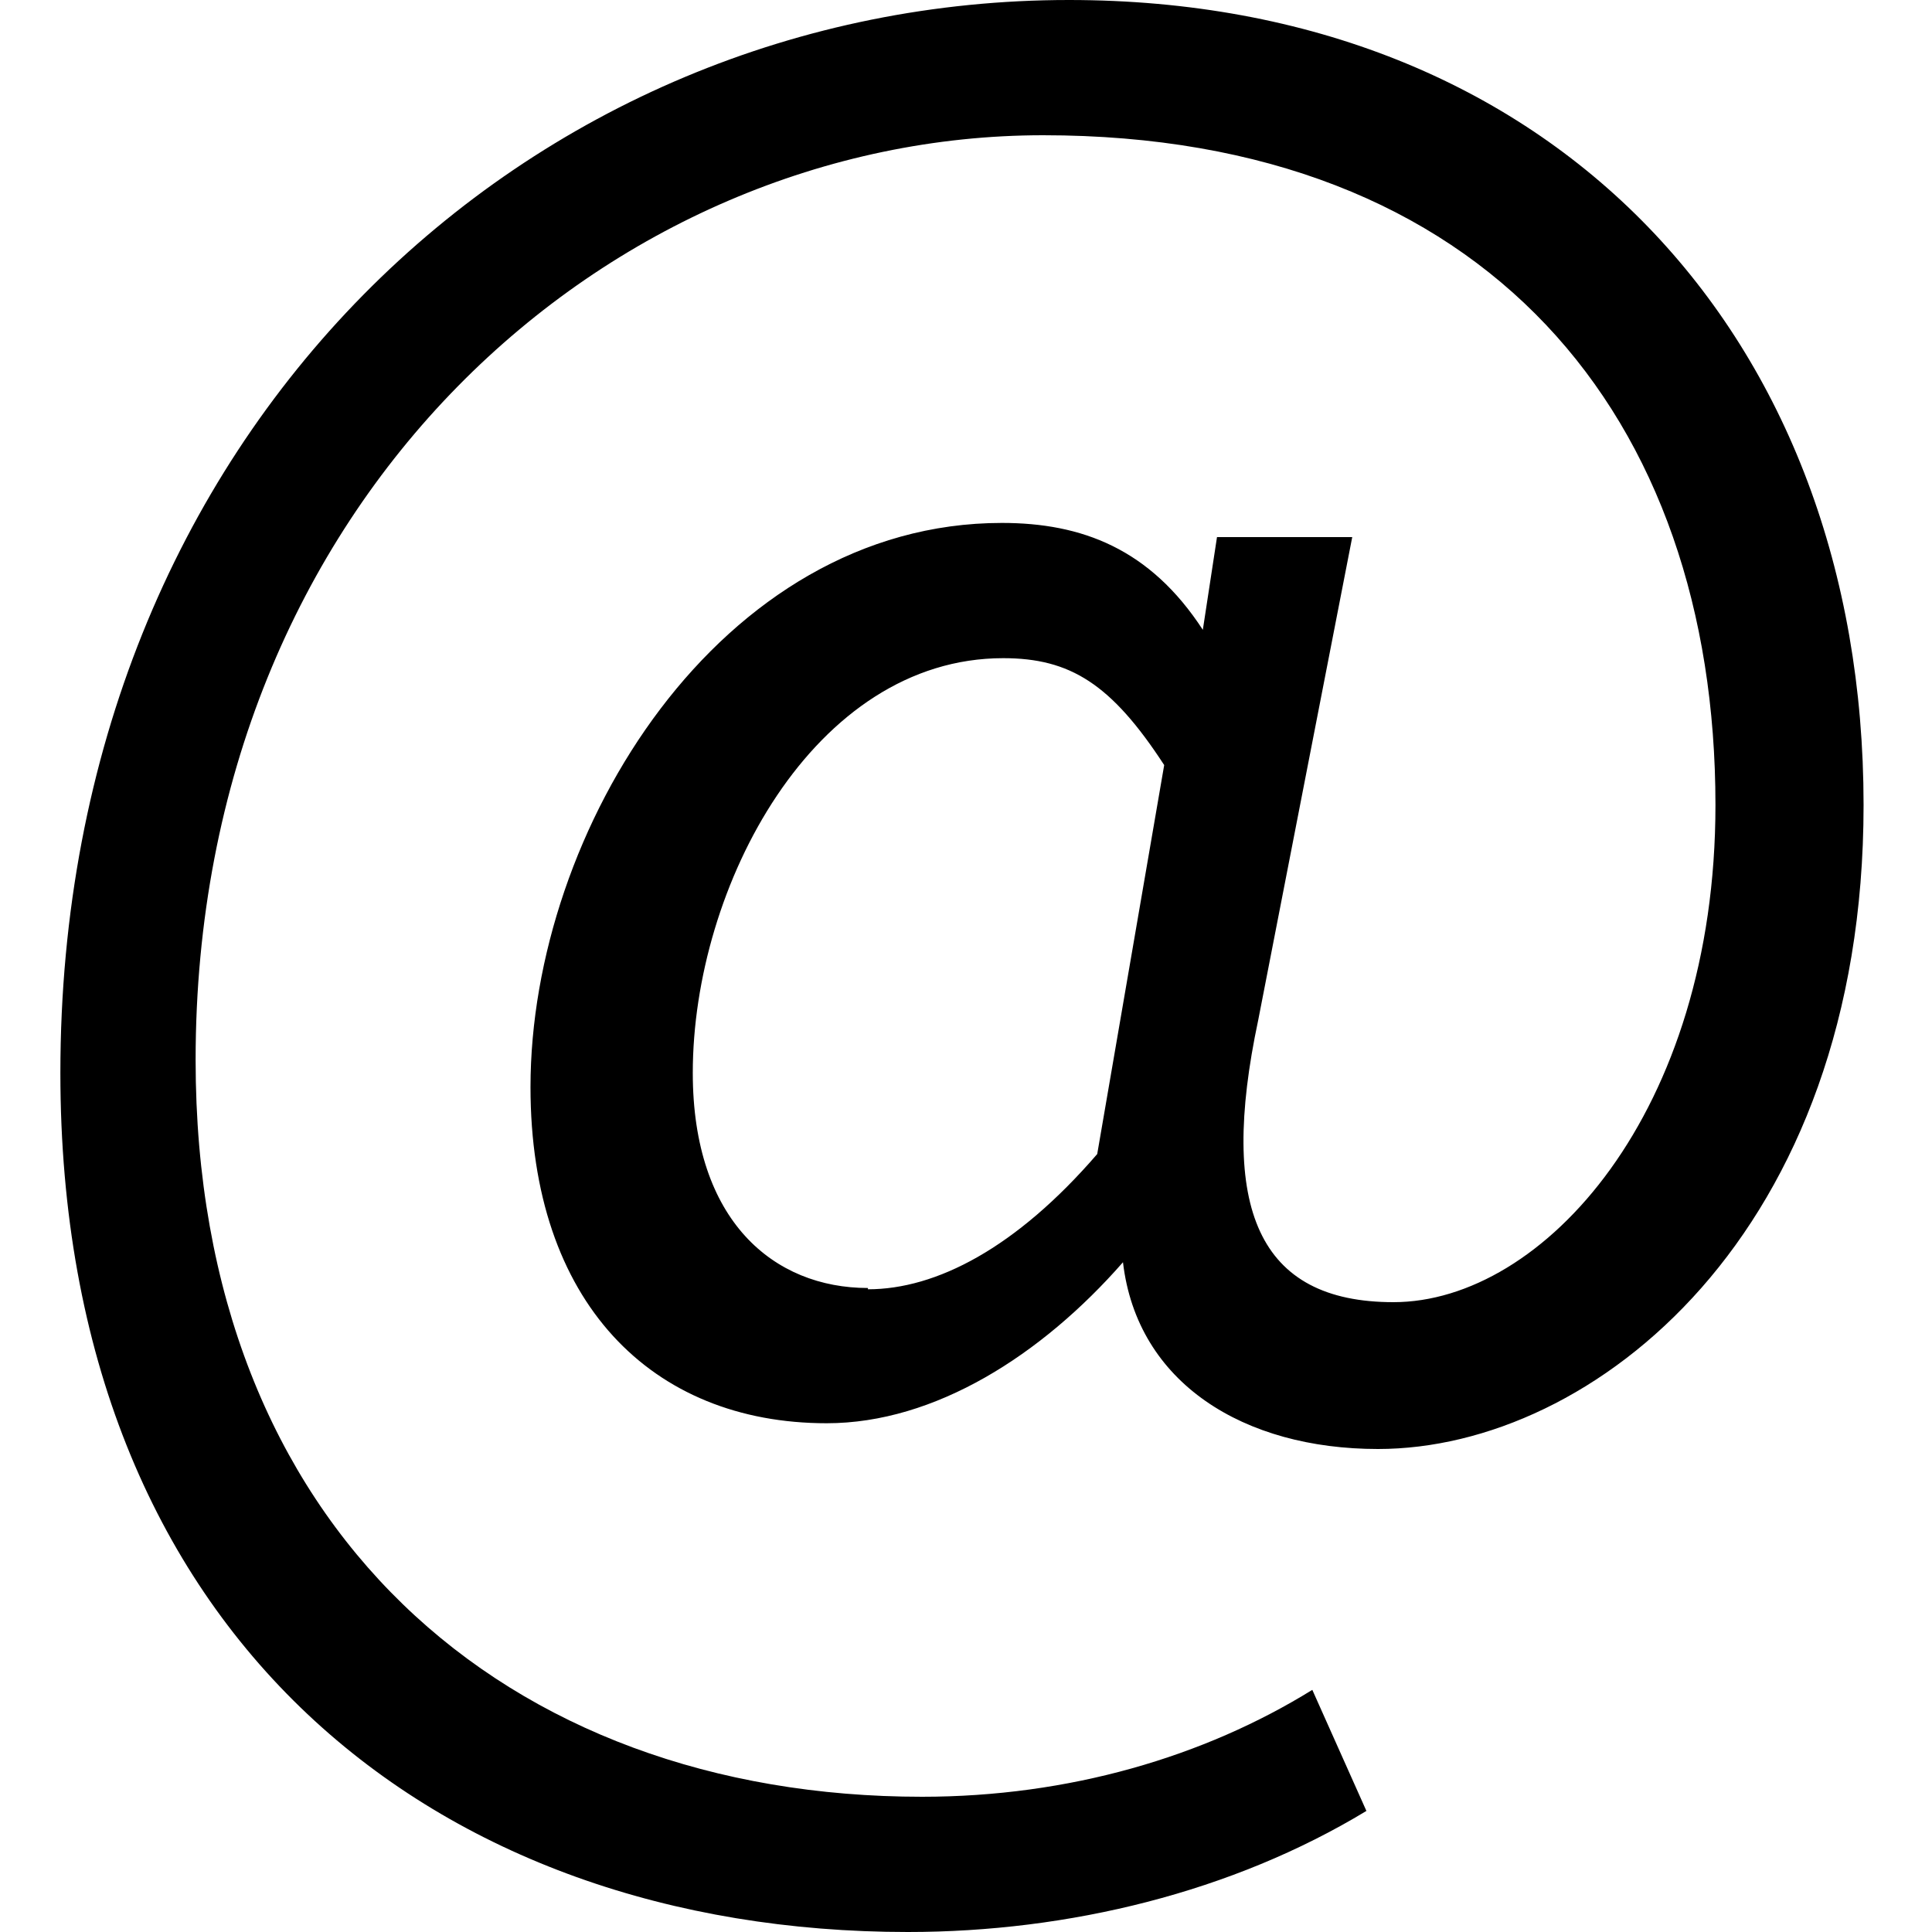
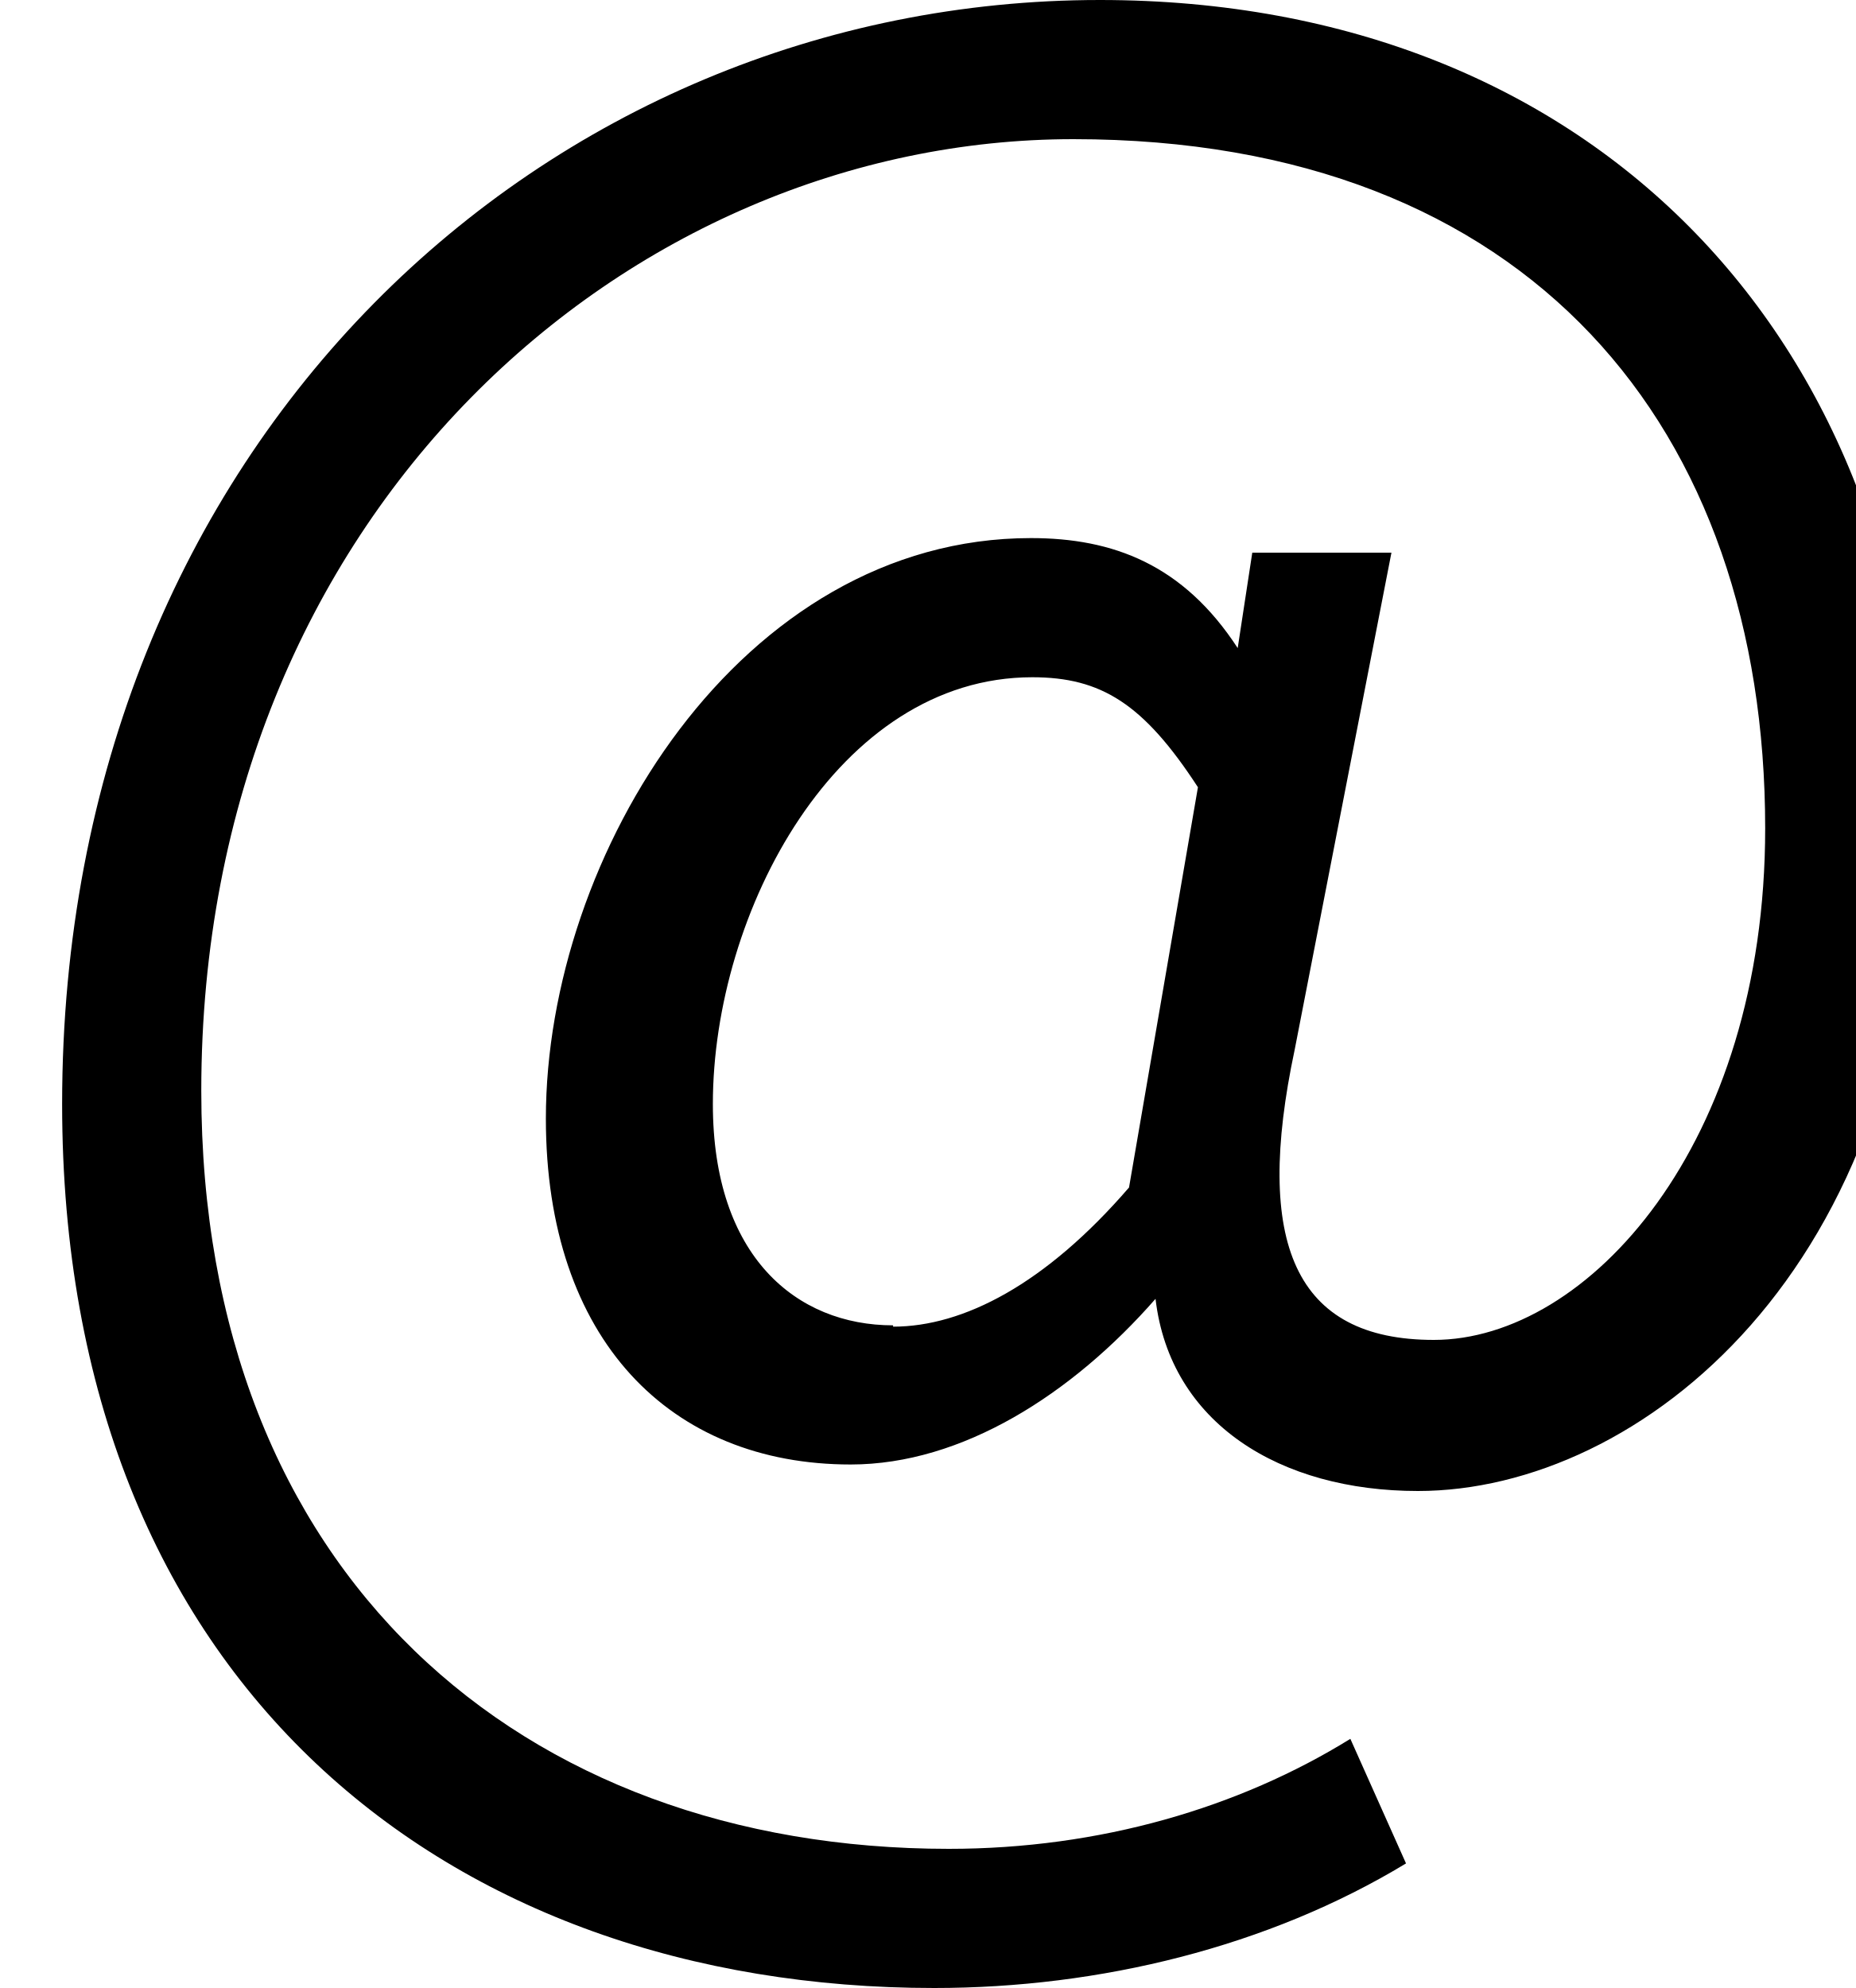
- <svg xmlns="http://www.w3.org/2000/svg" width="24" height="24" viewbox="0 0 24 24">
+ <svg xmlns="http://www.w3.org/2000/svg" viewbox="0 0 24 24">
  <path d="M11.278 24c2 0 4.032-.496 5.696-1.504l-.672-1.504c-1.344.832-3.024 1.328-4.848 1.328-5.168 0-9.024-3.328-9.024-9.152C2.43 6.176 7.598 1.68 12.958 1.68c5.52 0 8.352 3.504 8.352 8.32 0 3.824-2.144 6.176-4 6.176-1.68 0-2.176-1.168-1.68-3.504l1.168-6h-1.68l-.176 1.152c-.656-1.008-1.504-1.328-2.496-1.328-3.504 0-5.856 3.824-5.856 7.008 0 2.672 1.504 4.176 3.68 4.176 1.344 0 2.672-.848 3.68-2 .176 1.504 1.504 2.32 3.168 2.32 2.672 0 6.032-2.672 6.032-8 0-5.824-3.856-10-9.872-10C6.606 0 .75 5.328.75 13.328.75 20.336 5.422 24 11.278 24zm-.496-8c-1.168 0-2.176-.832-2.176-2.672 0-2.32 1.504-5.152 3.856-5.152.832 0 1.344.32 2 1.328l-.832 4.832c-1.008 1.168-2 1.68-2.848 1.68V16z" />
</svg>
